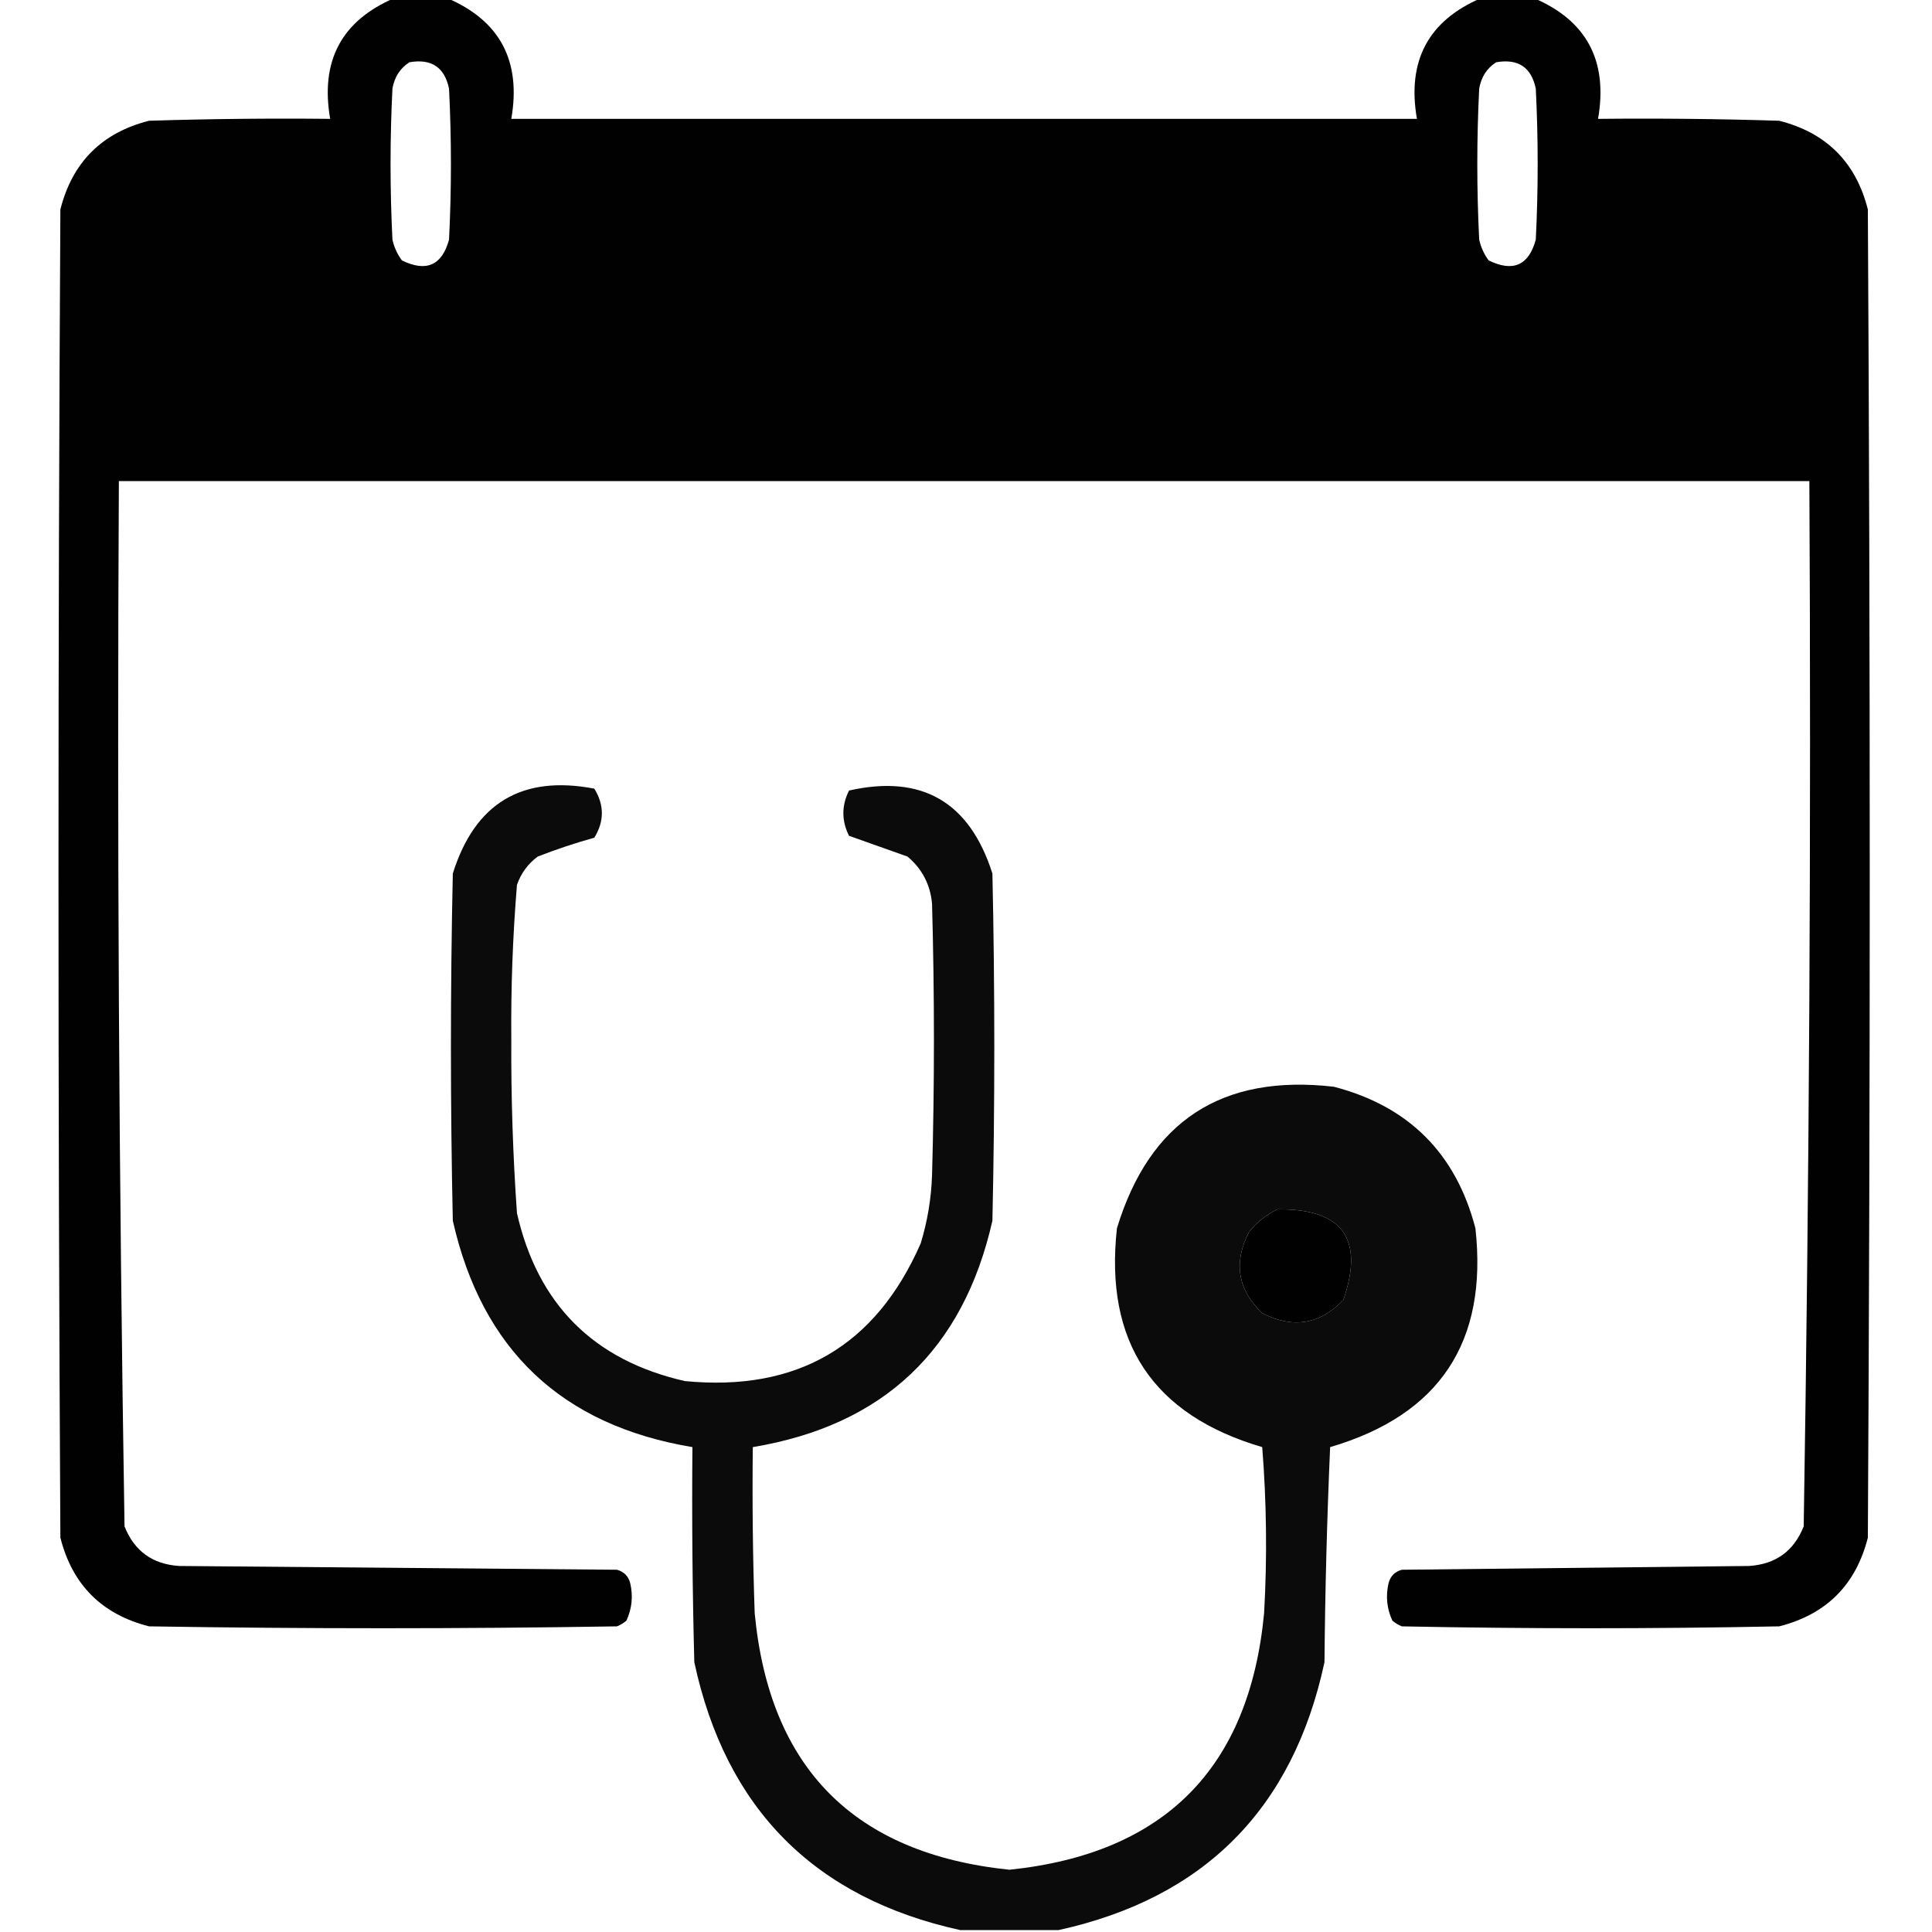
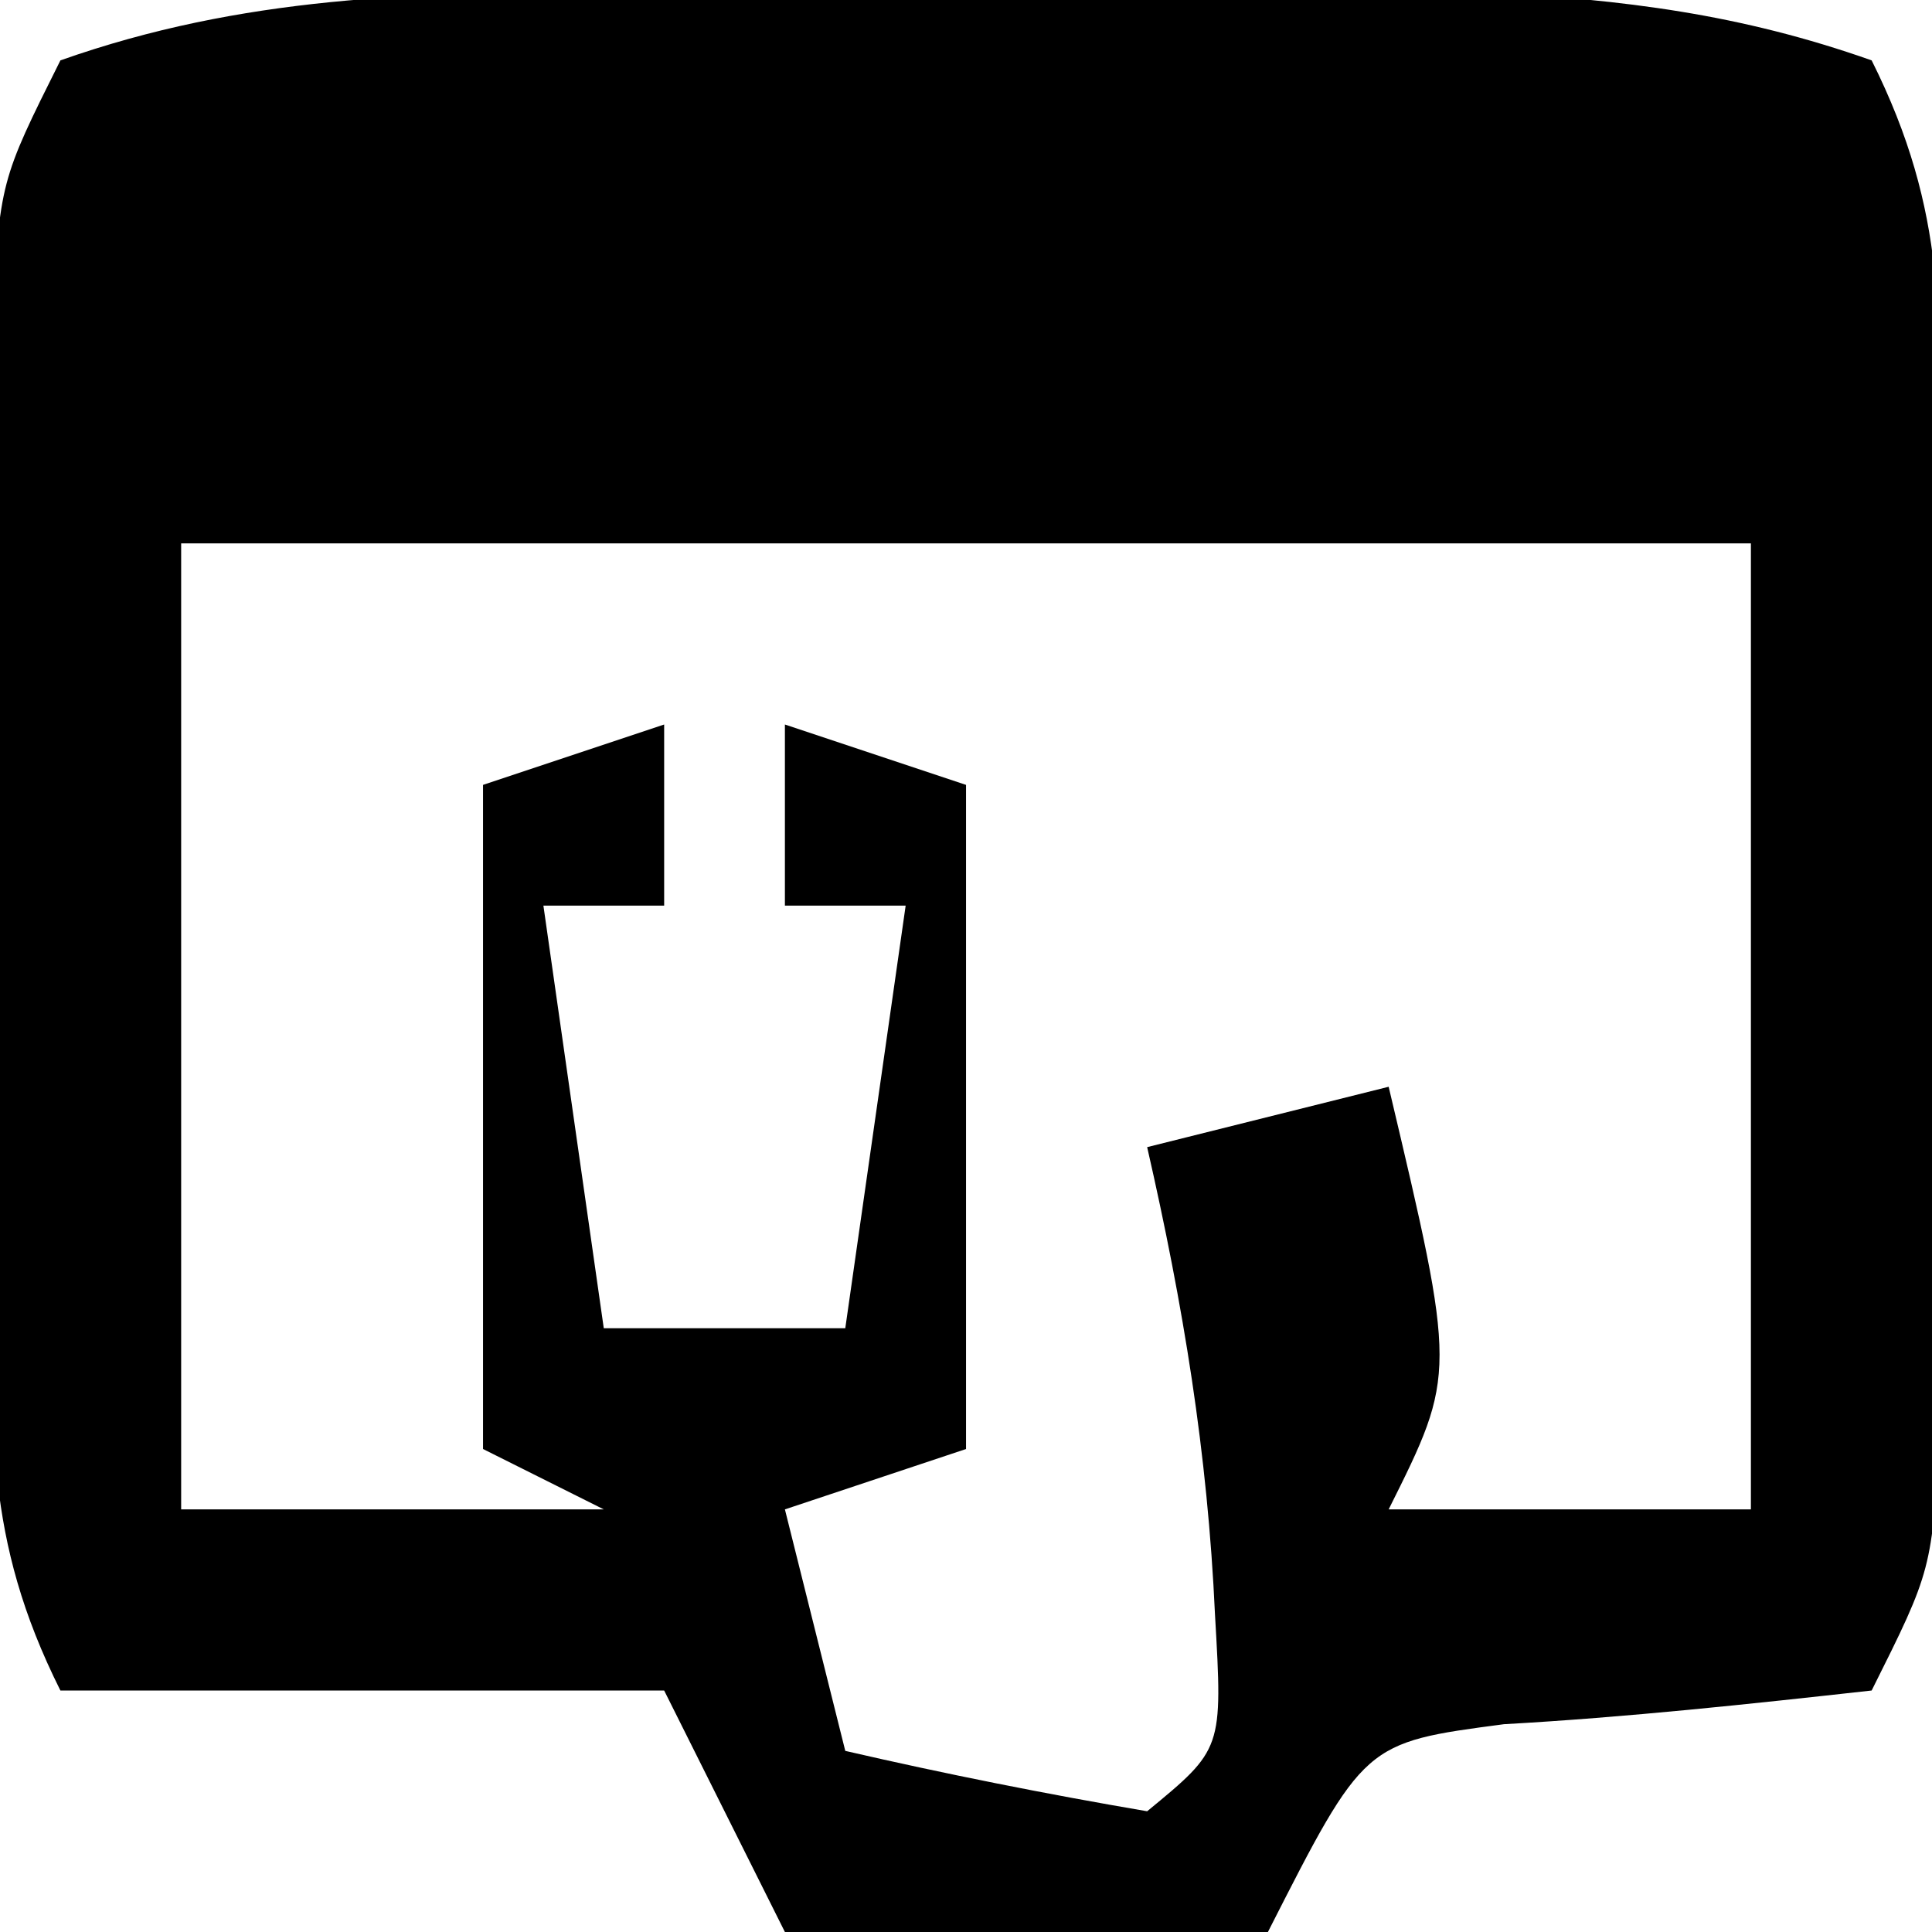
- <svg xmlns="http://www.w3.org/2000/svg" version="1.1" width="512px" height="512px" style="shape-rendering:geometricPrecision; text-rendering:geometricPrecision; image-rendering:optimizeQuality; fill-rule:evenodd; clip-rule:evenodd">
-   <g>
-     <path style="opacity:0.995" fill="#000000" d="M 104.5,-0.5 C 109.167,-0.5 113.833,-0.5 118.5,-0.5C 132.5,5.49 138.167,16.156 135.5,31.5C 215.5,31.5 295.5,31.5 375.5,31.5C 372.833,16.156 378.5,5.49 392.5,-0.5C 397.167,-0.5 401.833,-0.5 406.5,-0.5C 420.5,5.49 426.167,16.156 423.5,31.5C 439.503,31.333 455.503,31.5 471.5,32C 484,35.167 491.833,43 495,55.5C 495.667,172.833 495.667,290.167 495,407.5C 491.833,420 484,427.833 471.5,431C 438.167,431.667 404.833,431.667 371.5,431C 370.584,430.626 369.75,430.126 369,429.5C 367.517,426.298 367.183,422.964 368,419.5C 368.5,417.667 369.667,416.5 371.5,416C 402.167,415.667 432.833,415.333 463.5,415C 470.566,414.553 475.399,411.053 478,404.5C 479.488,312.203 479.988,219.869 479.5,127.5C 330.167,127.5 180.833,127.5 31.5,127.5C 31.012,219.869 31.512,312.203 33,404.5C 35.601,411.053 40.434,414.553 47.5,415C 86.167,415.333 124.833,415.667 163.5,416C 165.333,416.5 166.5,417.667 167,419.5C 167.817,422.964 167.483,426.298 166,429.5C 165.25,430.126 164.416,430.626 163.5,431C 122.167,431.667 80.833,431.667 39.5,431C 27,427.833 19.167,420 16,407.5C 15.333,290.167 15.333,172.833 16,55.5C 19.167,43 27,35.167 39.5,32C 55.496,31.5 71.496,31.333 87.5,31.5C 84.833,16.156 90.5,5.49 104.5,-0.5 Z M 108.5,16.5 C 114.326,15.489 117.826,17.822 119,23.5C 119.667,36.833 119.667,50.167 119,63.5C 117.134,70.347 112.968,72.18 106.5,69C 105.283,67.352 104.45,65.519 104,63.5C 103.333,50.167 103.333,36.833 104,23.5C 104.53,20.415 106.03,18.082 108.5,16.5 Z M 396.5,16.5 C 402.326,15.489 405.826,17.822 407,23.5C 407.667,36.833 407.667,50.167 407,63.5C 405.134,70.347 400.968,72.18 394.5,69C 393.283,67.352 392.45,65.519 392,63.5C 391.333,50.167 391.333,36.833 392,23.5C 392.53,20.415 394.03,18.082 396.5,16.5 Z M 338.5,320.5 C 355.765,320.257 361.598,328.257 356,344.5C 349.749,351.011 342.582,352.177 334.5,348C 327.989,341.749 326.823,334.582 331,326.5C 333.114,323.879 335.614,321.879 338.5,320.5 Z" />
-   </g>
-   <g>
-     <path style="opacity:0.955" fill="#000000" d="M 280.5,511.5 C 271.833,511.5 263.167,511.5 254.5,511.5C 215.845,503.011 192.345,479.345 184,440.5C 183.5,421.503 183.333,402.503 183.5,383.5C 148.904,377.738 127.738,357.738 120,323.5C 119.333,292.833 119.333,262.167 120,231.5C 125.843,212.831 138.343,205.331 157.5,209C 160.167,213.333 160.167,217.667 157.5,222C 152.408,223.417 147.408,225.084 142.5,227C 139.894,228.938 138.061,231.438 137,234.5C 135.88,248.122 135.38,261.789 135.5,275.5C 135.426,290.859 135.926,306.192 137,321.5C 142.5,345.667 157.333,360.5 181.5,366C 211.253,368.881 232.086,356.715 244,329.5C 245.787,323.634 246.787,317.634 247,311.5C 247.667,287.5 247.667,263.5 247,239.5C 246.549,234.43 244.382,230.264 240.5,227C 235.318,225.166 230.151,223.332 225,221.5C 223,217.5 223,213.5 225,209.5C 244.288,205.15 256.955,212.483 263,231.5C 263.667,262.167 263.667,292.833 263,323.5C 255.262,357.738 234.096,377.738 199.5,383.5C 199.333,398.17 199.5,412.837 200,427.5C 203.908,468.575 226.408,491.242 267.5,495.5C 308.592,491.242 331.092,468.575 335,427.5C 335.833,412.822 335.666,398.155 334.5,383.5C 305.499,374.985 292.666,355.651 296,325.5C 304.654,297.079 323.82,284.579 353.5,288C 373.333,293.167 385.833,305.667 391,325.5C 394.334,355.651 381.501,374.985 352.5,383.5C 351.667,402.491 351.167,421.491 351,440.5C 342.655,479.345 319.155,503.011 280.5,511.5 Z M 338.5,320.5 C 335.614,321.879 333.114,323.879 331,326.5C 326.823,334.582 327.989,341.749 334.5,348C 342.582,352.177 349.749,351.011 356,344.5C 361.598,328.257 355.765,320.257 338.5,320.5 Z" />
-   </g>
+ <svg xmlns="http://www.w3.org/2000/svg" version="1.1" width="32" height="32">
+   <path d="M0 0 C0.962 -0.001 1.923 -0.003 2.914 -0.004 C3.912 -0 4.91 0.004 5.938 0.008 C7.434 0.002 7.434 0.002 8.961 -0.004 C9.923 -0.003 10.884 -0.001 11.875 0 C12.75 0.001 13.626 0.002 14.527 0.003 C16.832 0.127 18.762 0.364 20.938 1.133 C22.205 3.667 22.067 5.455 22.07 8.289 C22.072 9.311 22.073 10.334 22.074 11.387 C22.07 12.458 22.066 13.529 22.062 14.633 C22.068 16.24 22.068 16.24 22.074 17.879 C22.073 18.901 22.072 19.923 22.07 20.977 C22.069 21.917 22.068 22.857 22.067 23.826 C21.938 26.133 21.938 26.133 20.938 28.133 C18.911 28.358 16.883 28.577 14.848 28.691 C12.533 28.996 12.533 28.996 10.938 32.133 C8.992 32.426 8.992 32.426 6.812 32.32 C5.534 32.258 4.255 32.197 2.938 32.133 C2.277 30.813 1.617 29.493 0.938 28.133 C-2.362 28.133 -5.662 28.133 -9.062 28.133 C-10.33 25.598 -10.192 23.811 -10.195 20.977 C-10.197 19.954 -10.198 18.932 -10.199 17.879 C-10.195 16.808 -10.191 15.736 -10.188 14.633 C-10.191 13.562 -10.195 12.49 -10.199 11.387 C-10.197 9.853 -10.197 9.853 -10.195 8.289 C-10.194 7.349 -10.193 6.408 -10.192 5.439 C-10.062 3.133 -10.062 3.133 -9.062 1.133 C-6.046 0.067 -3.178 0.004 0 0 Z M-7.062 9.133 C-7.062 14.413 -7.062 19.693 -7.062 25.133 C-4.753 25.133 -2.442 25.133 -0.062 25.133 C-0.723 24.803 -1.383 24.473 -2.062 24.133 C-2.062 20.503 -2.062 16.873 -2.062 13.133 C-1.073 12.803 -0.083 12.473 0.938 12.133 C0.938 13.123 0.938 14.113 0.938 15.133 C0.278 15.133 -0.383 15.133 -1.062 15.133 C-0.733 17.443 -0.403 19.753 -0.062 22.133 C1.258 22.133 2.578 22.133 3.938 22.133 C4.268 19.823 4.598 17.513 4.938 15.133 C4.277 15.133 3.618 15.133 2.938 15.133 C2.938 14.143 2.938 13.153 2.938 12.133 C3.928 12.463 4.918 12.793 5.938 13.133 C5.938 16.763 5.938 20.393 5.938 24.133 C4.947 24.463 3.958 24.793 2.938 25.133 C3.268 26.453 3.598 27.773 3.938 29.133 C5.594 29.515 7.262 29.847 8.938 30.133 C10.19 29.103 10.19 29.103 10.062 26.883 C9.94 24.198 9.536 21.749 8.938 19.133 C10.258 18.803 11.578 18.473 12.938 18.133 C14.062 22.883 14.062 22.883 12.938 25.133 C14.918 25.133 16.898 25.133 18.938 25.133 C18.938 19.853 18.938 14.573 18.938 9.133 C10.357 9.133 1.778 9.133 -7.062 9.133 Z " fill="#000000" transform="translate(10.0625,-0.1328125)" />
</svg>
